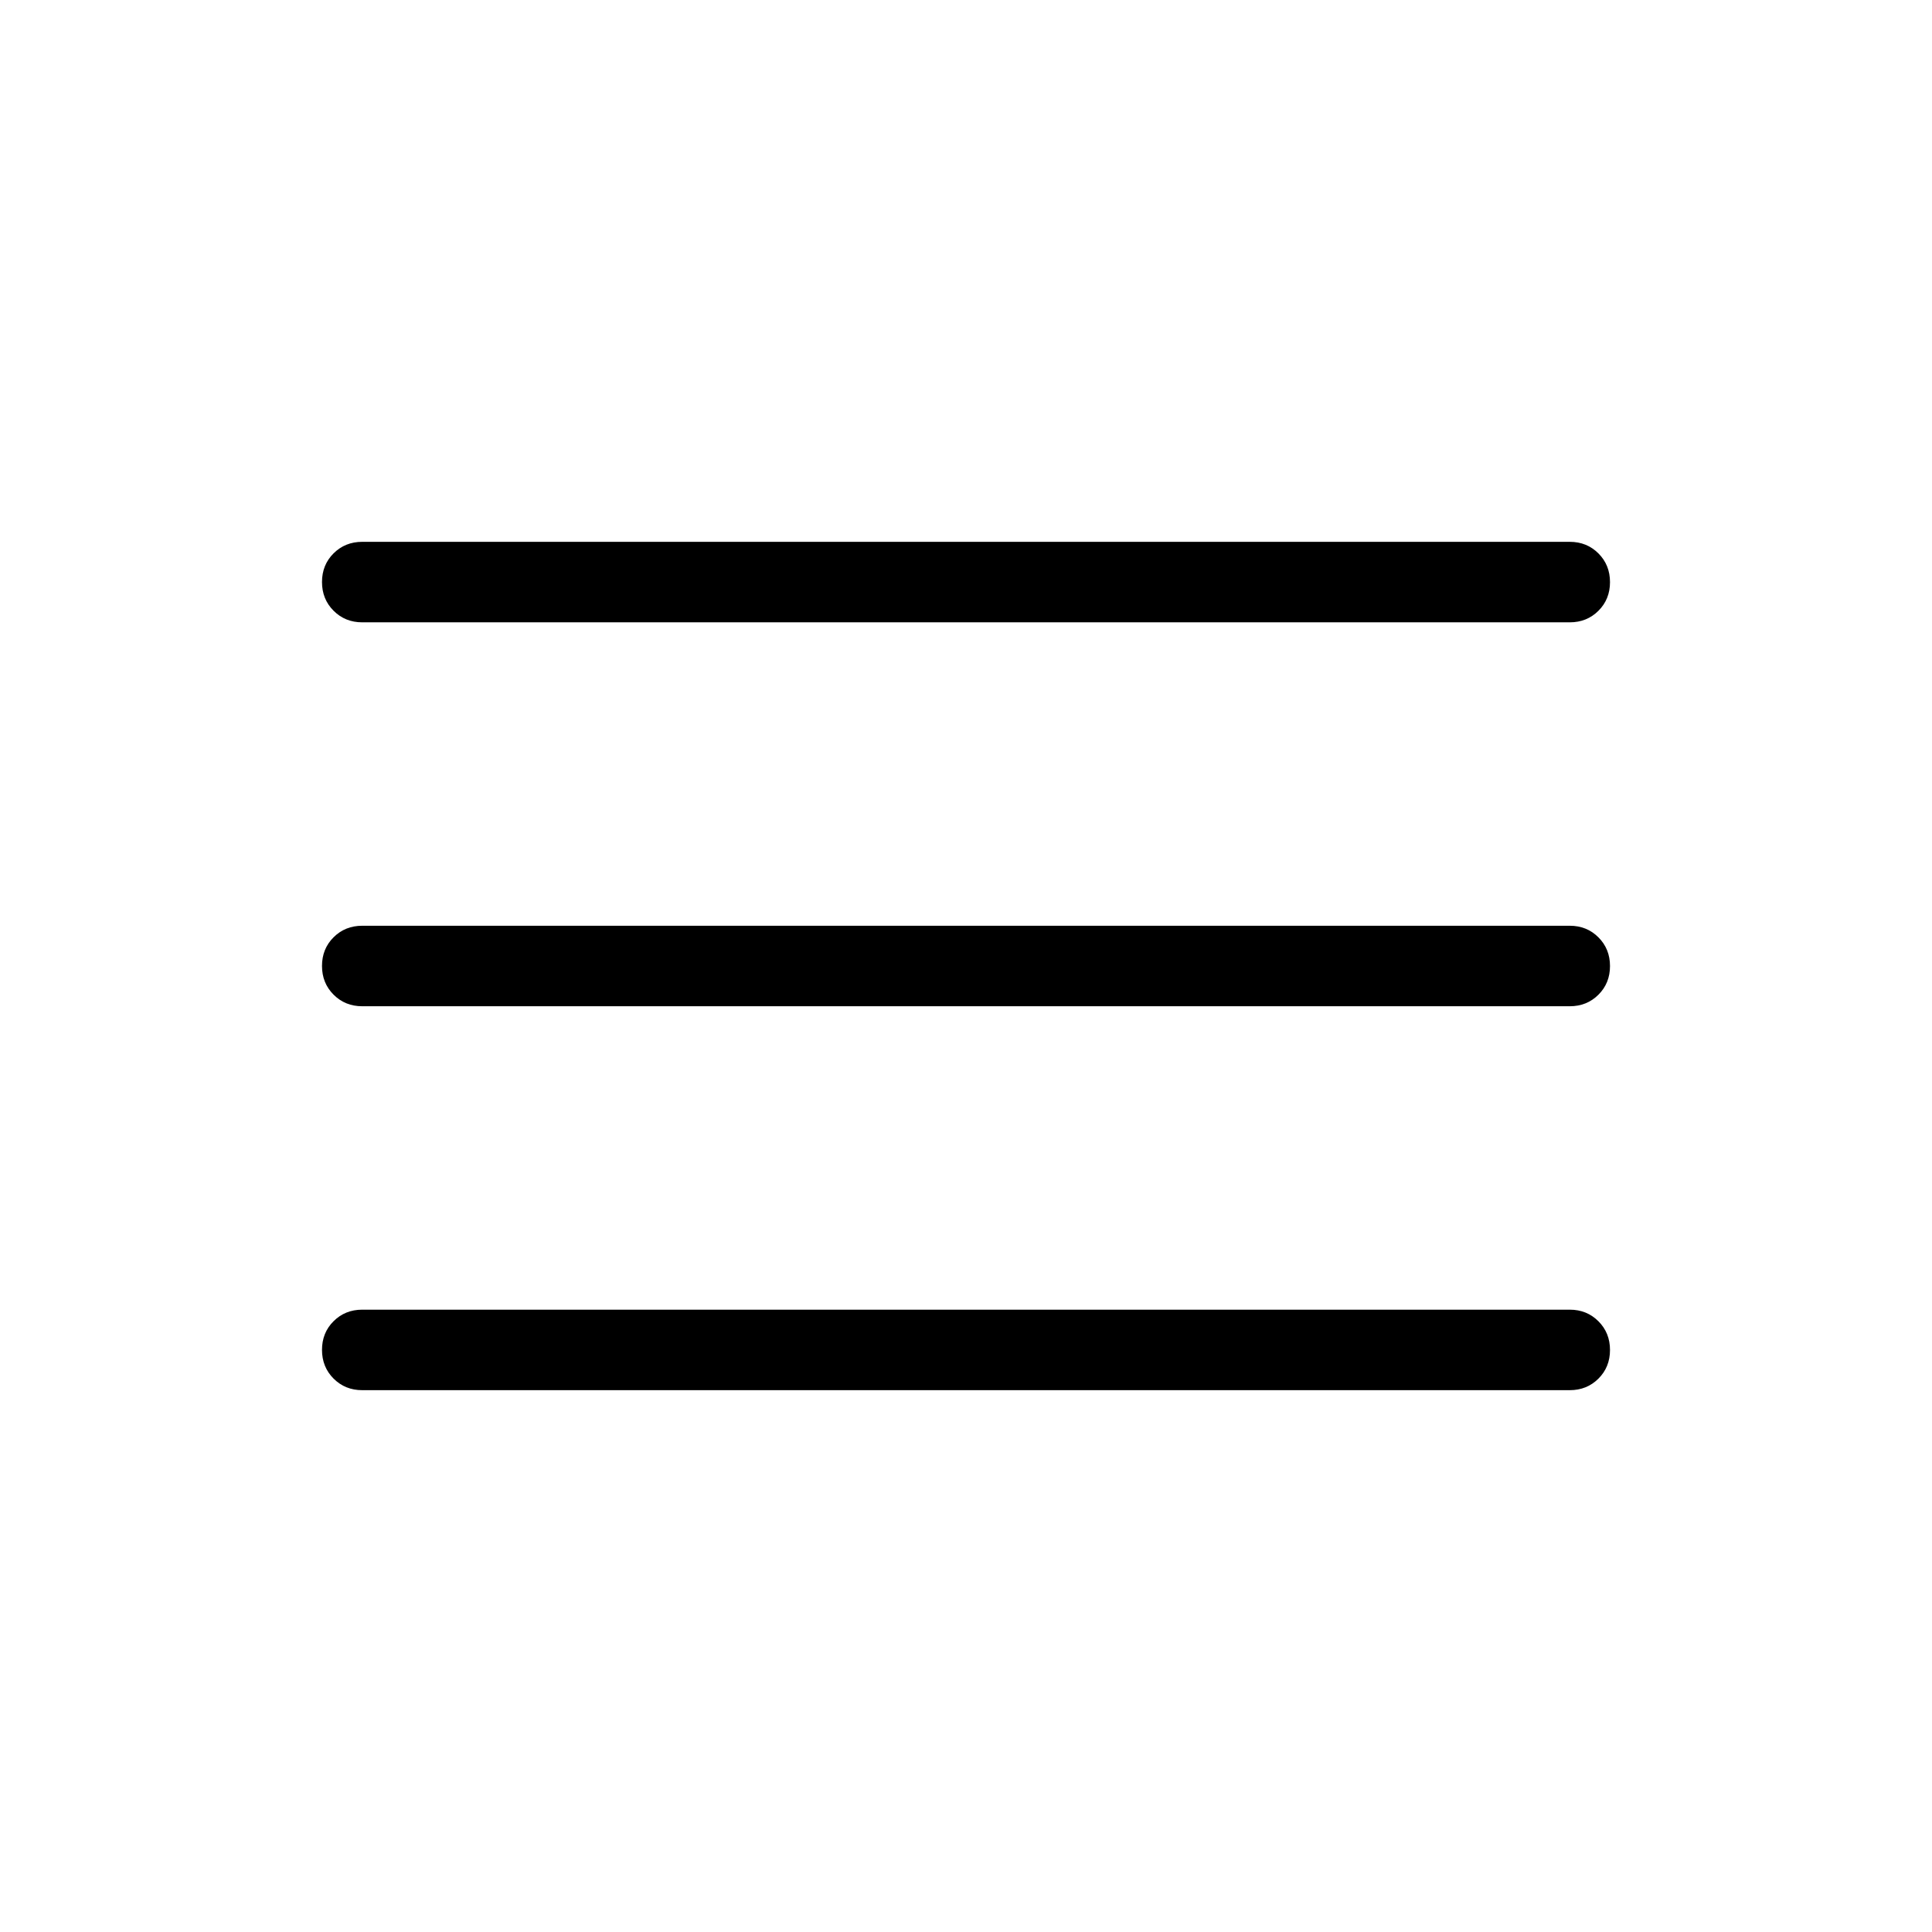
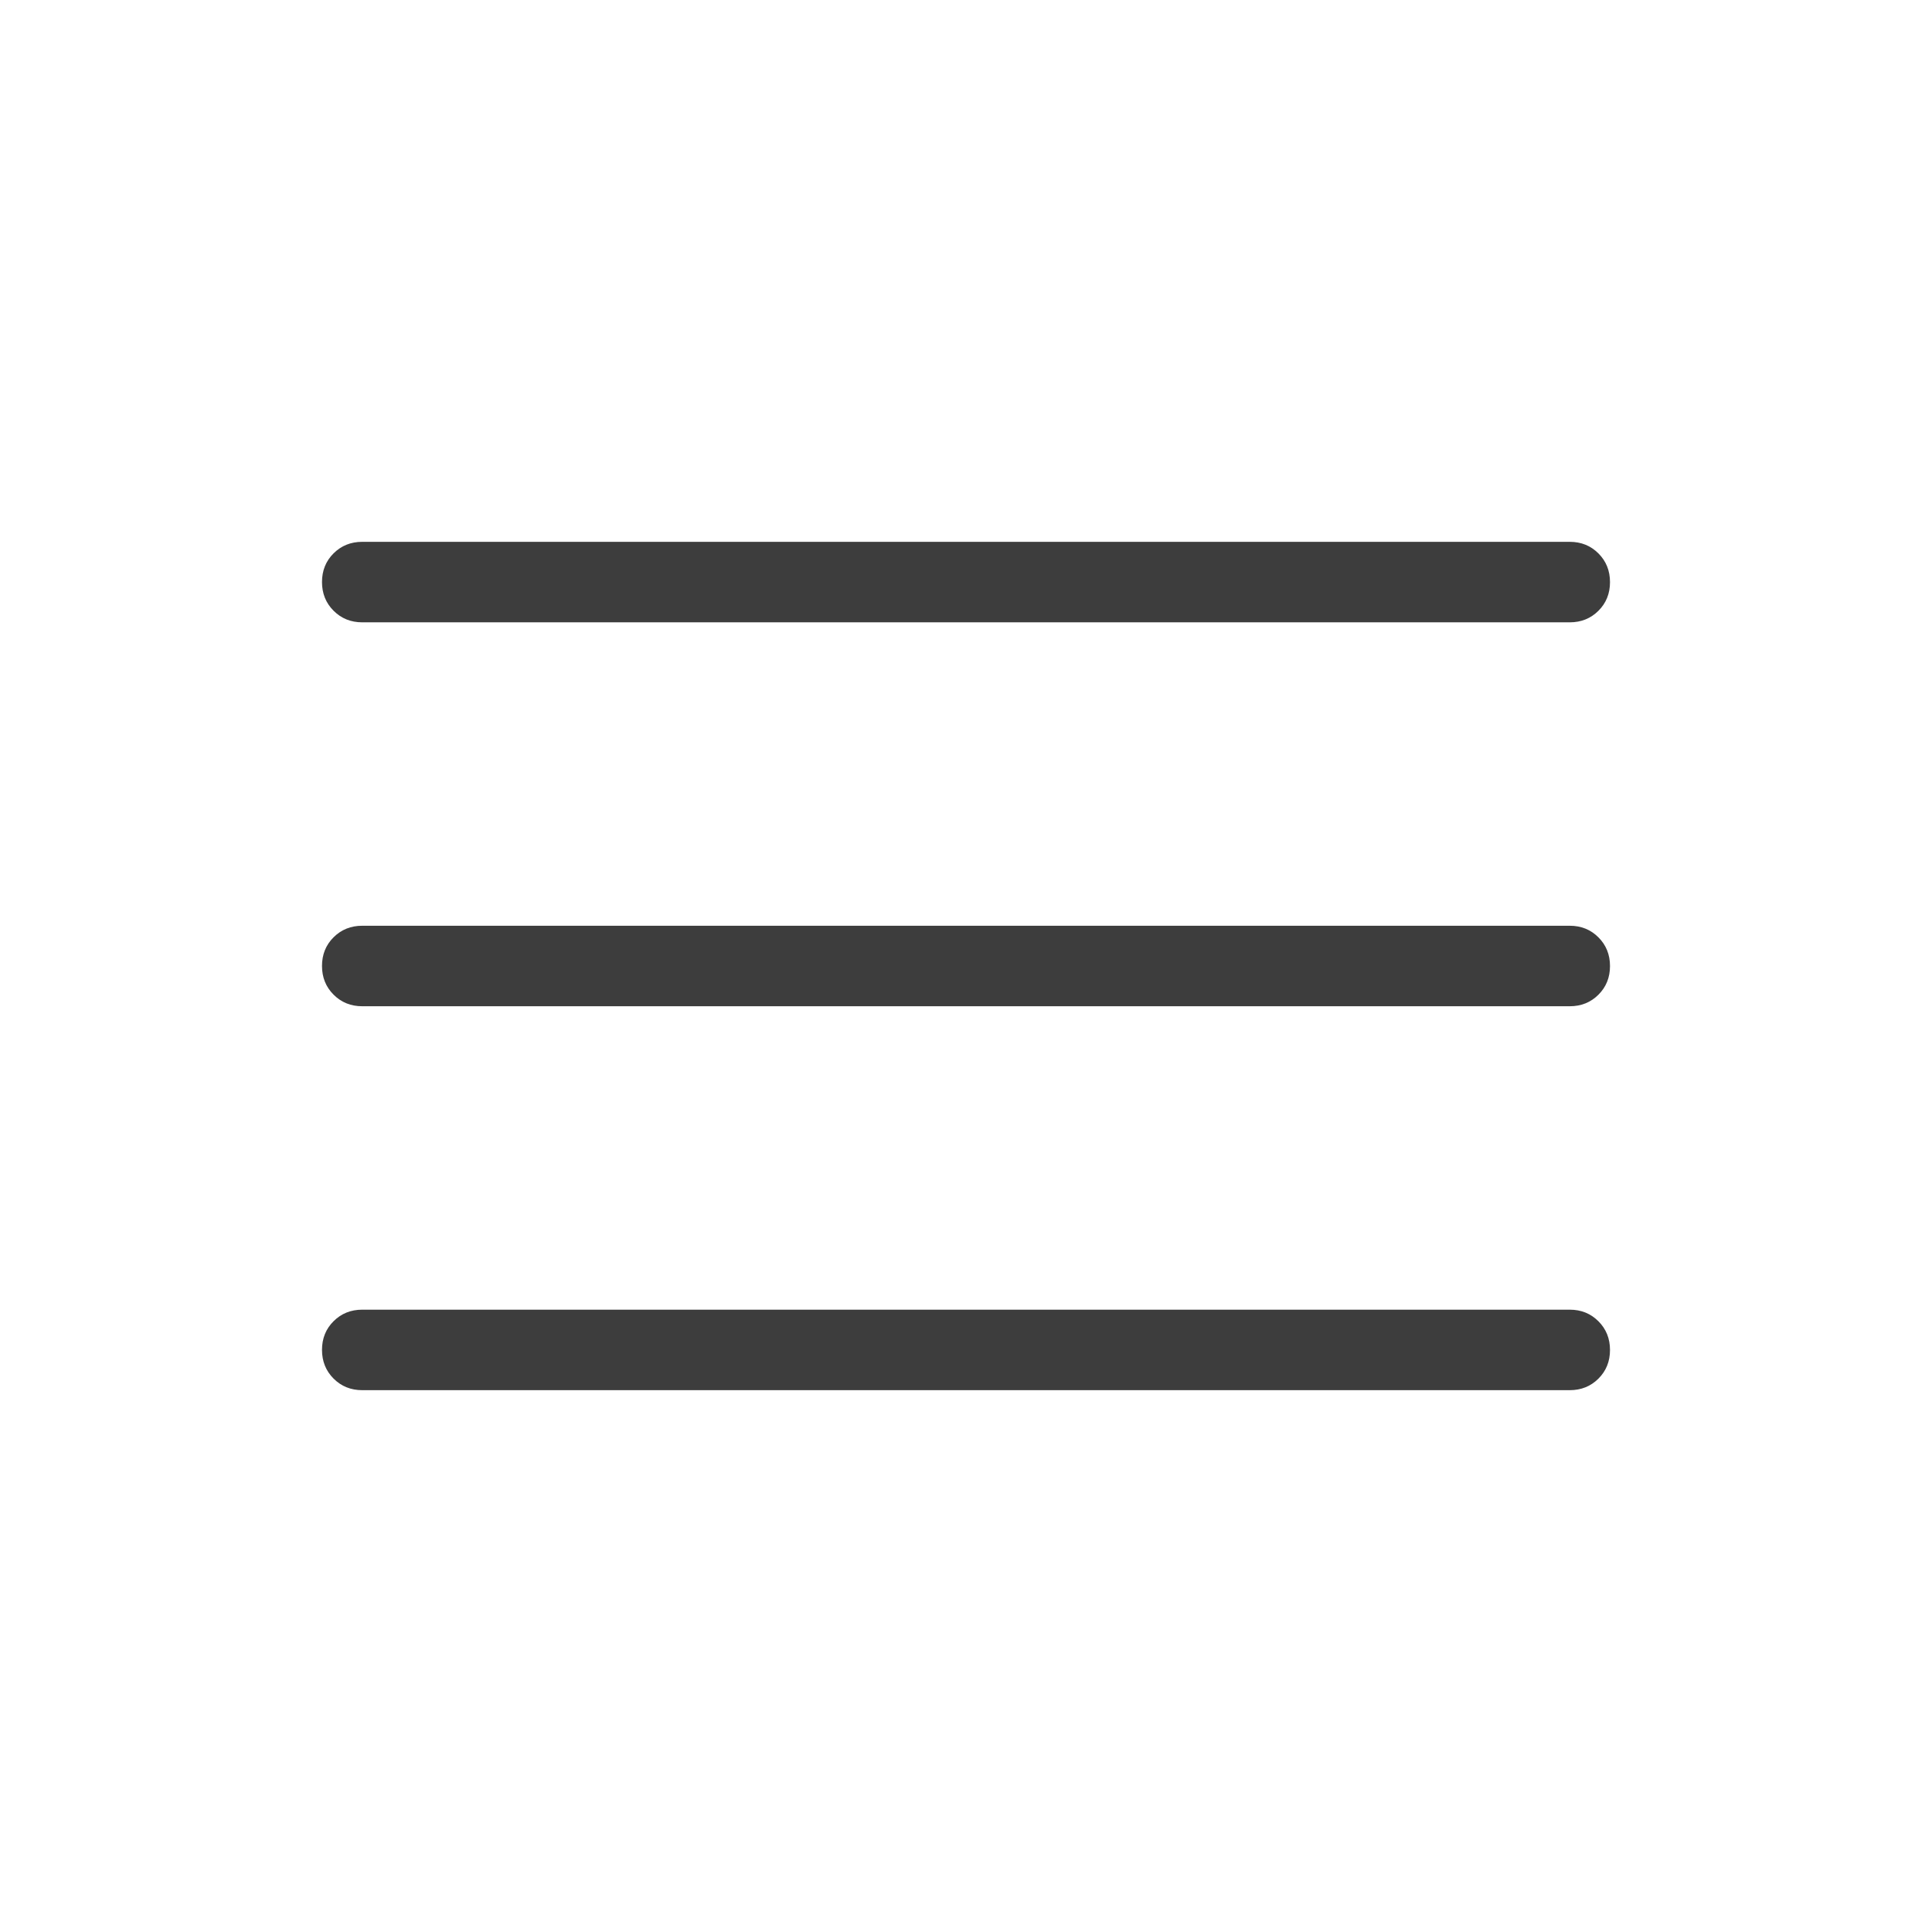
- <svg xmlns="http://www.w3.org/2000/svg" height="24" viewBox="0 -960 960 960" width="24">
+ <svg xmlns="http://www.w3.org/2000/svg" fill="#3D3D3D" height="24" viewBox="0 -960 960 960" width="24">
  <path d="M180-269.231q-8.5 0-14.25-5.757-5.75-5.758-5.75-14.27 0-8.511 5.75-14.242 5.75-5.731 14.25-5.731h600q8.5 0 14.25 5.758t5.75 14.269q0 8.512-5.75 14.243-5.75 5.73-14.25 5.73H180ZM180-460q-8.5 0-14.25-5.758-5.75-5.757-5.75-14.269t5.75-14.242Q171.5-500 180-500h600q8.5 0 14.25 5.758 5.75 5.757 5.75 14.269t-5.75 14.242Q788.5-460 780-460H180Zm0-190.769q-8.5 0-14.25-5.758T160-670.796q0-8.512 5.75-14.243 5.75-5.73 14.25-5.73h600q8.5 0 14.25 5.757 5.75 5.758 5.75 14.27 0 8.511-5.75 14.242-5.75 5.731-14.25 5.731H180Z" />
</svg>
